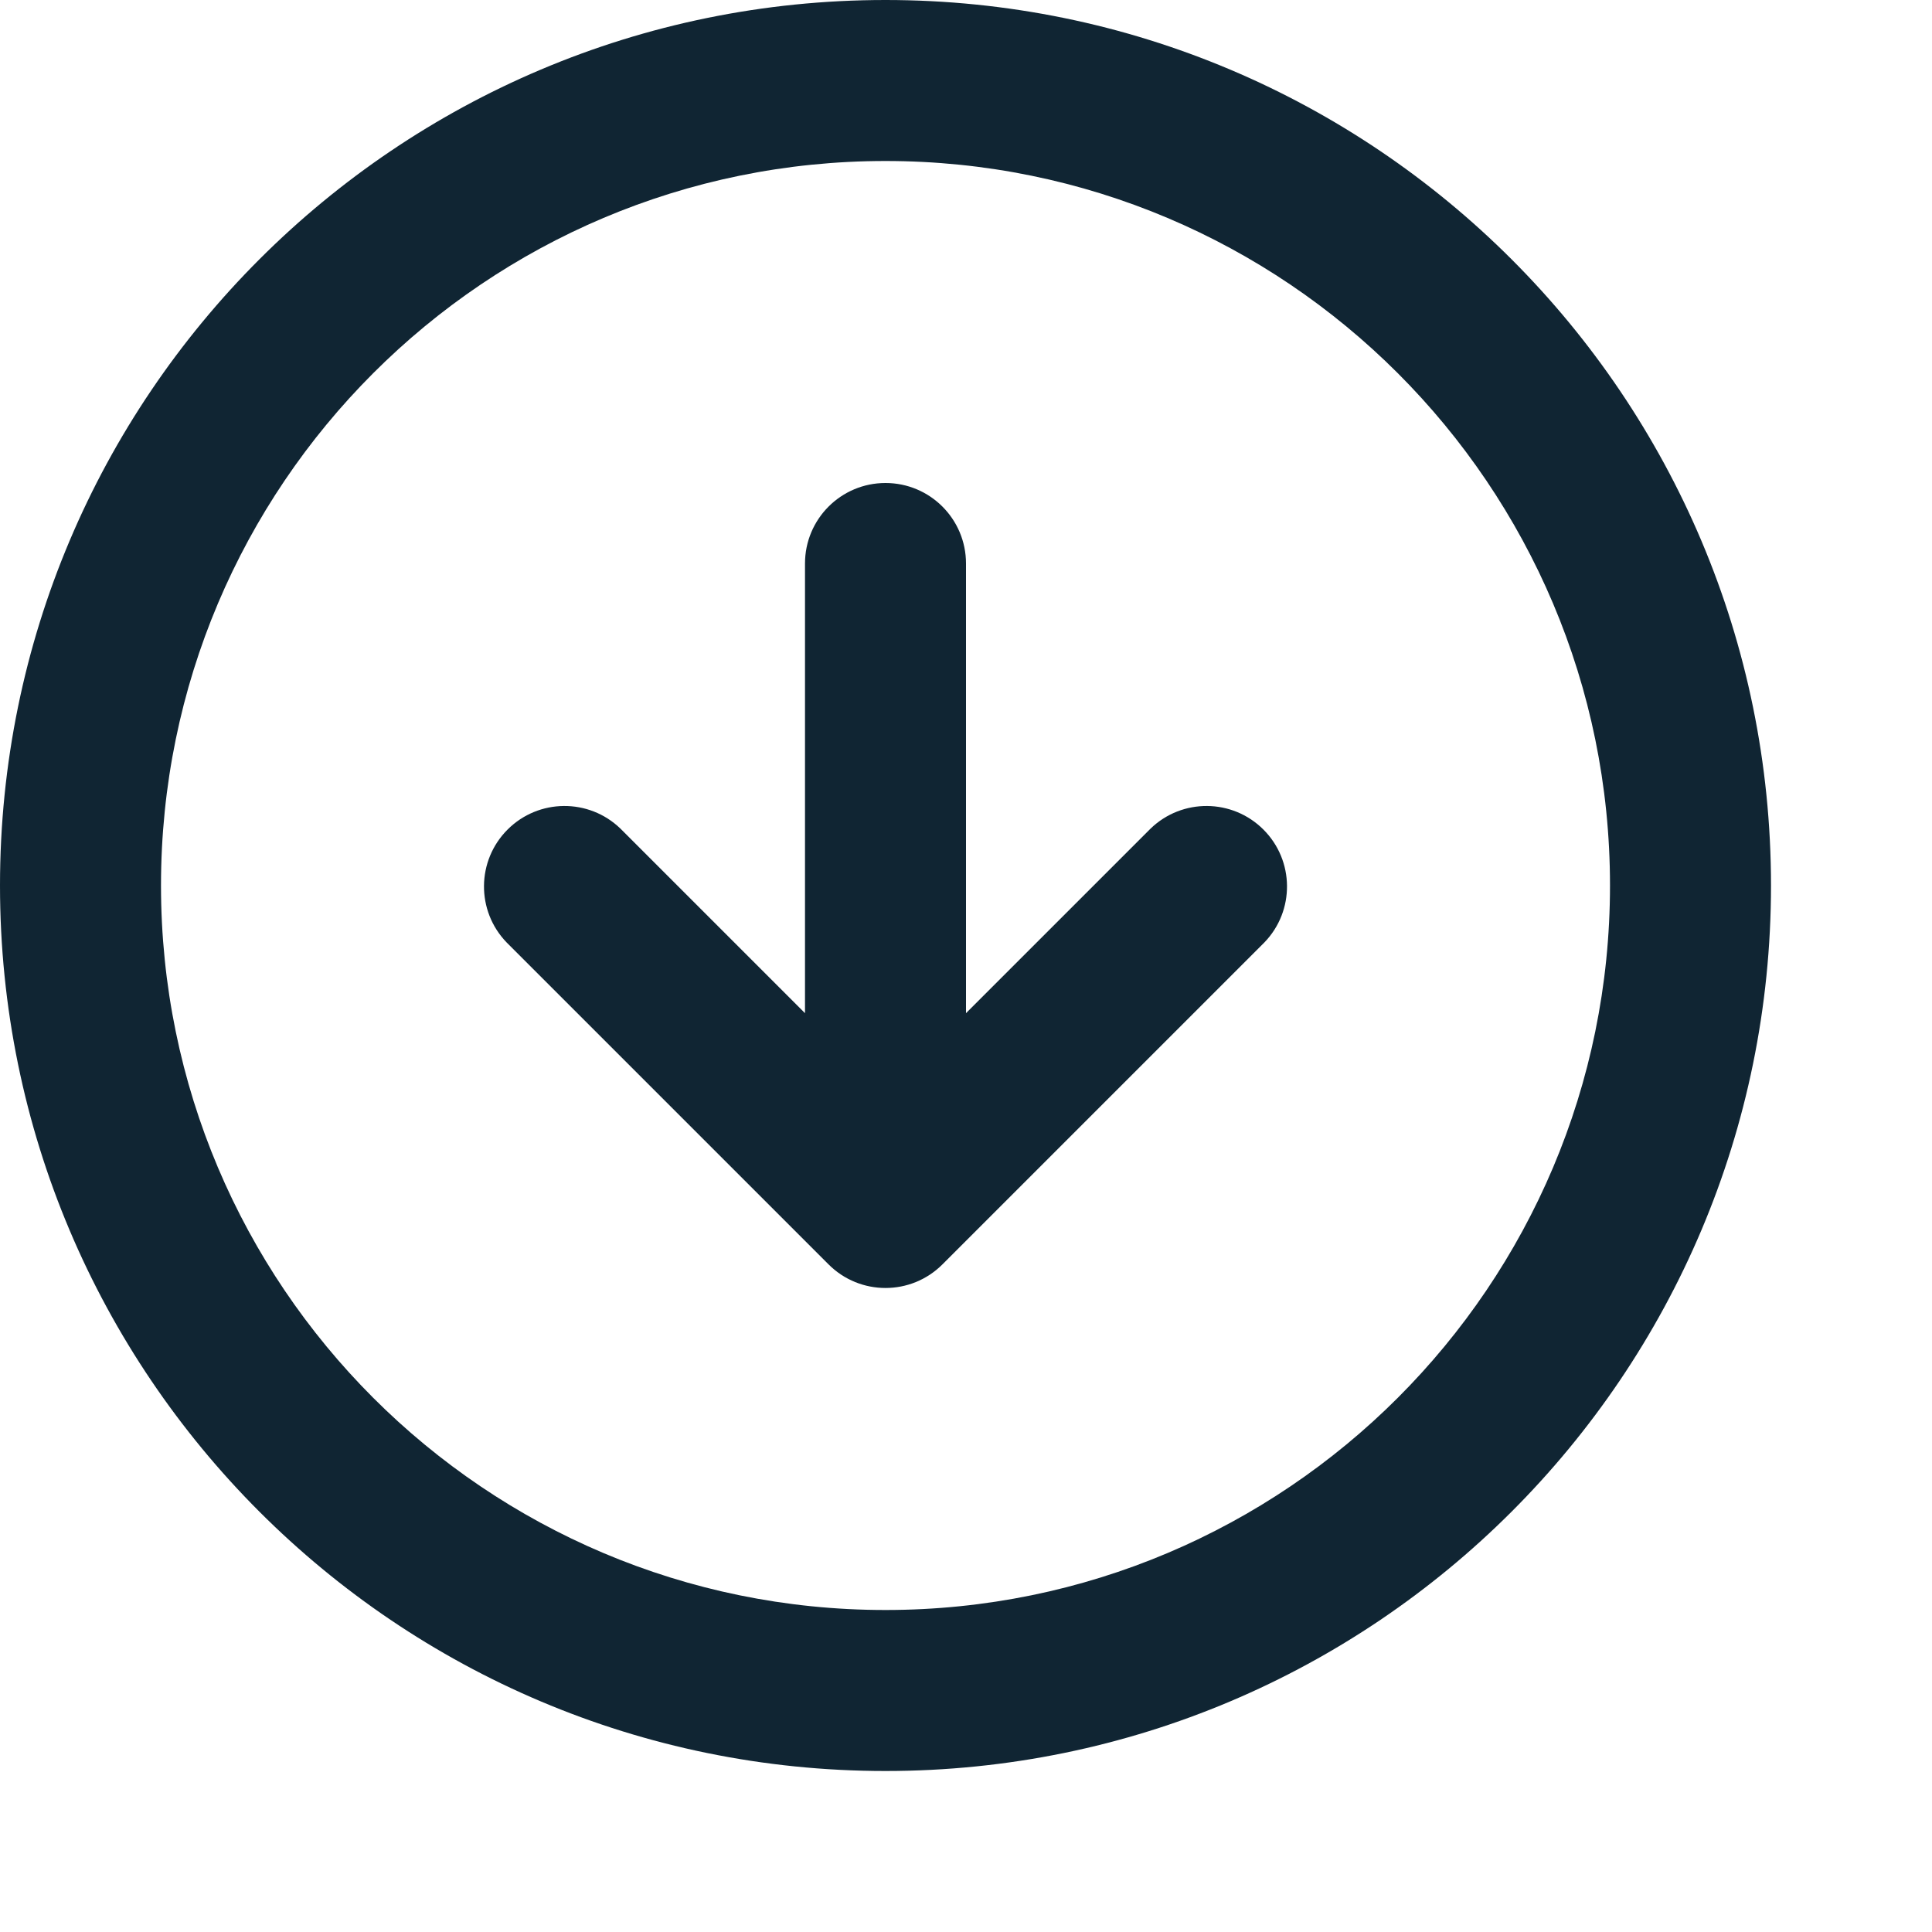
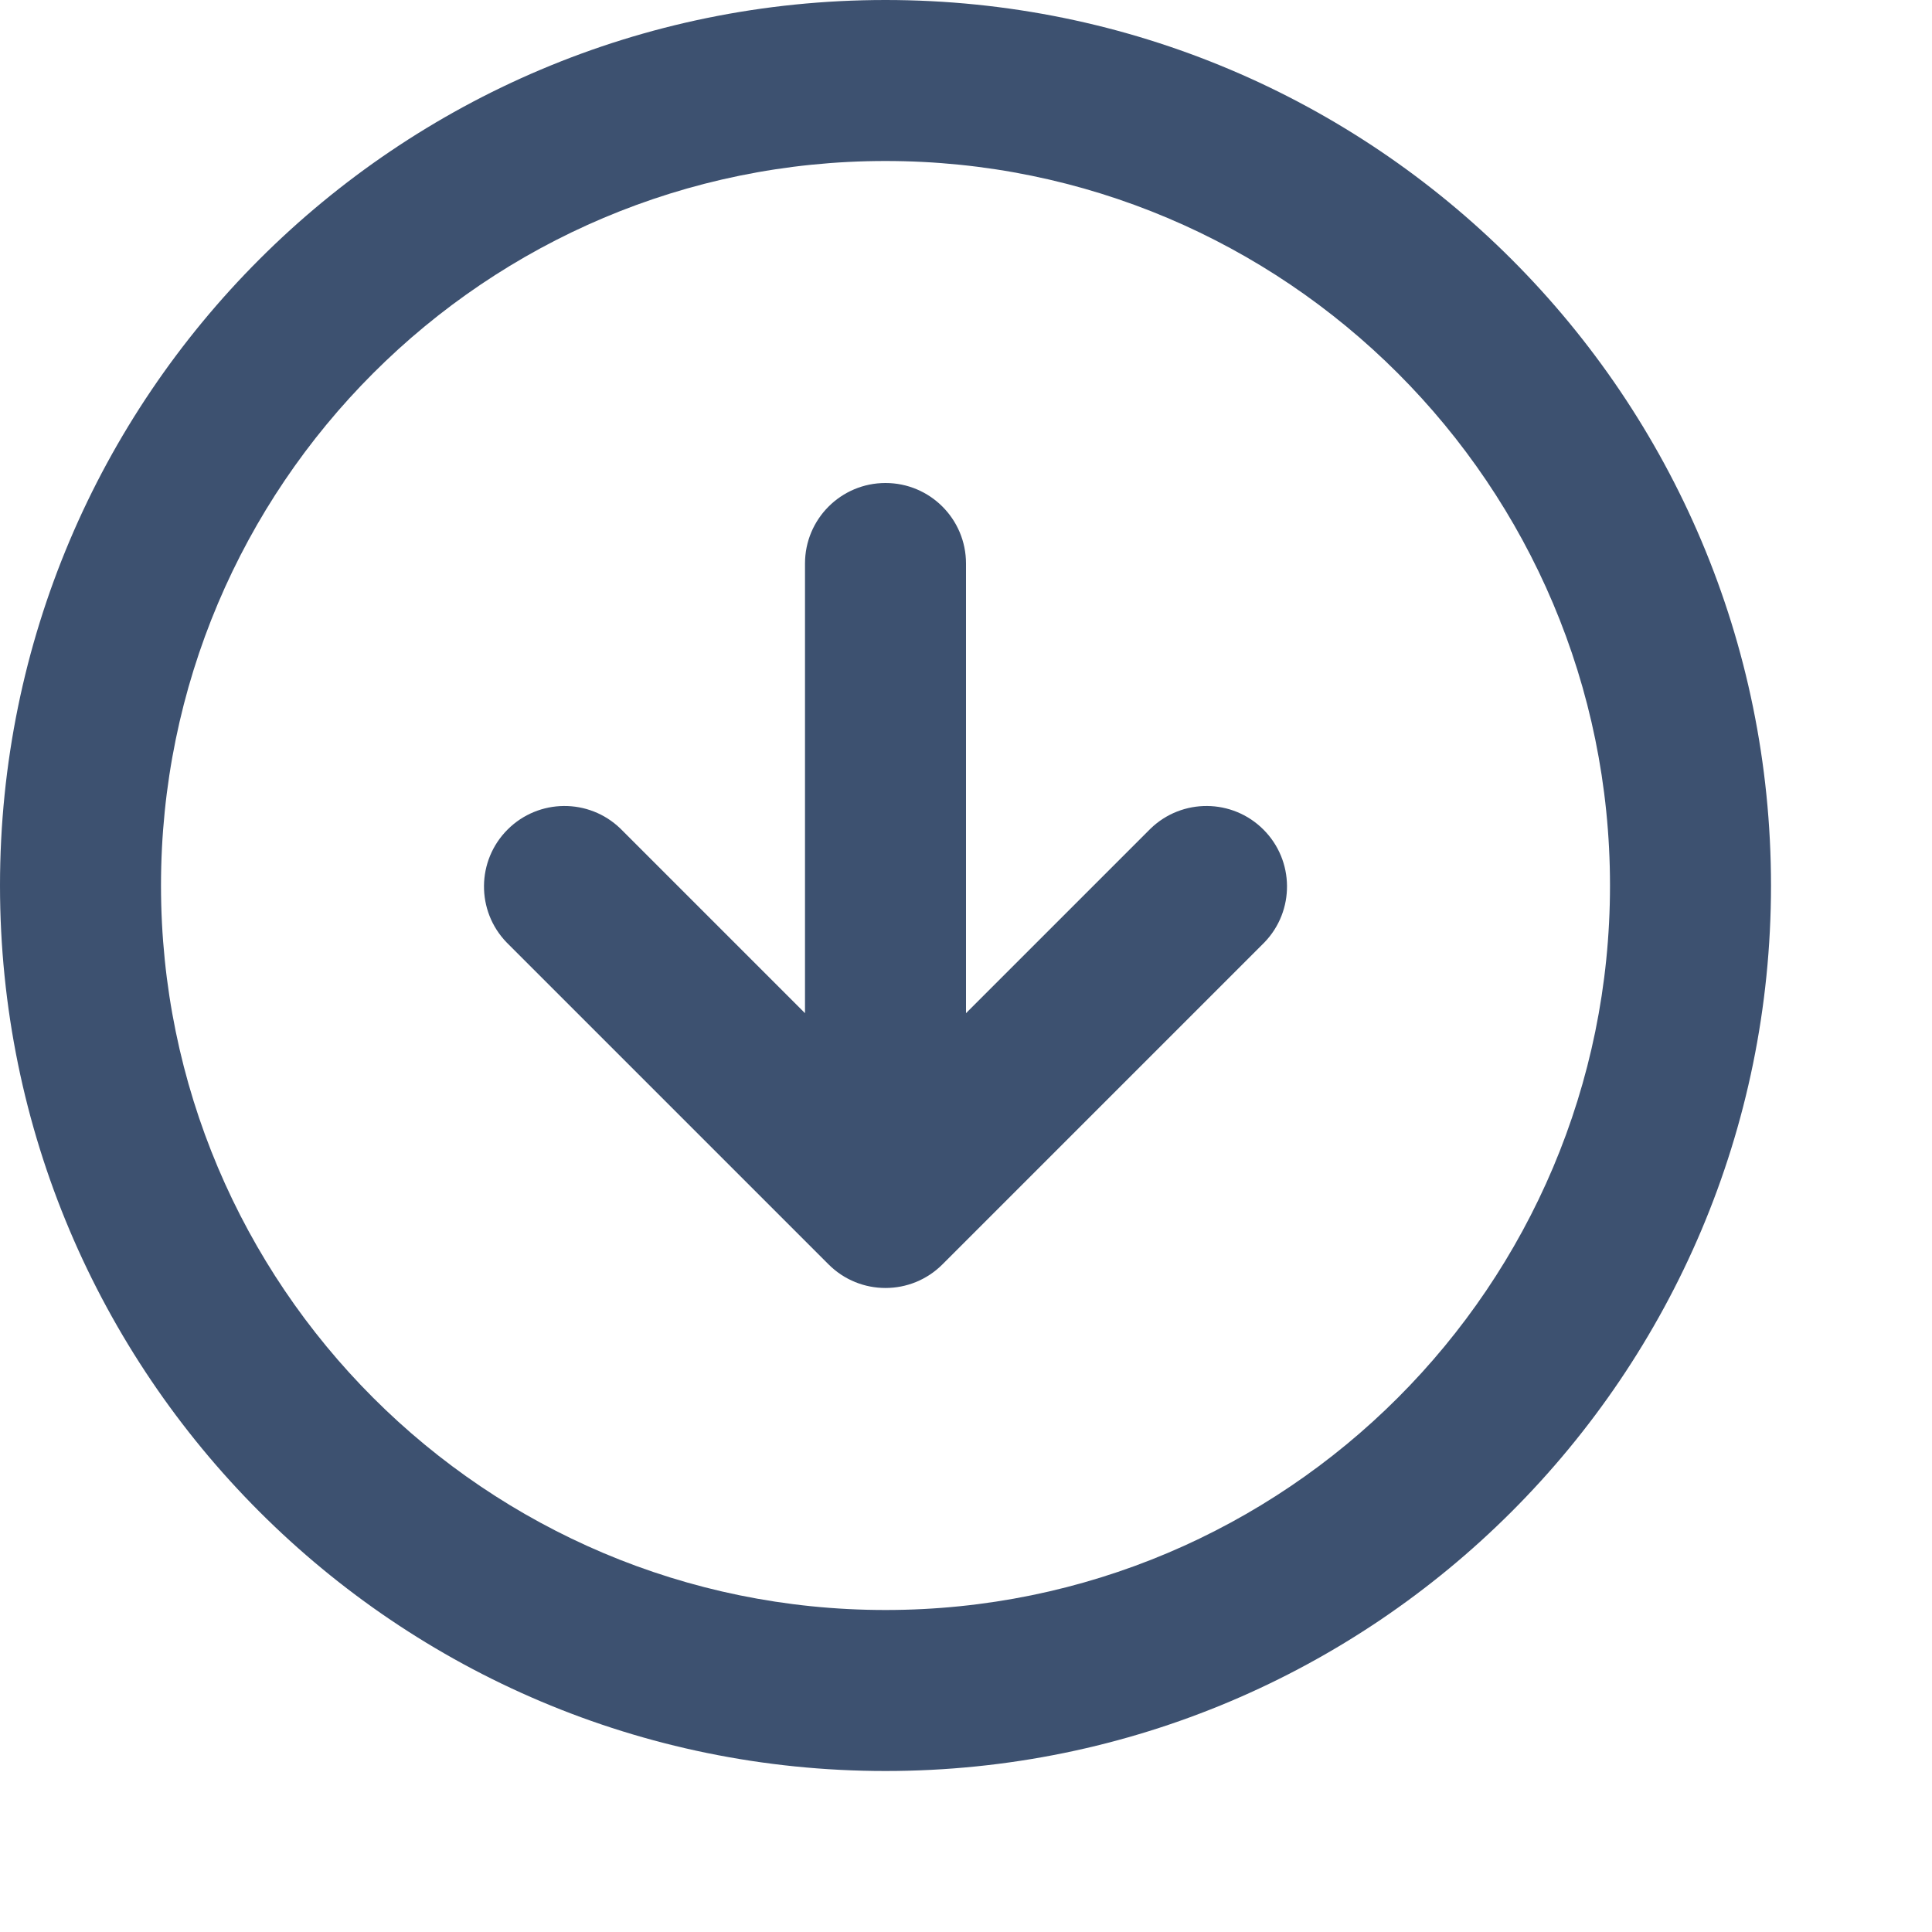
- <svg xmlns="http://www.w3.org/2000/svg" viewBox="0 0 24 24" fill="#102533">
+ <svg xmlns="http://www.w3.org/2000/svg" viewBox="0 0 24 24" fill="#3d5170">
  <path d="M12 12.586l2.293-2.293a1 1 0 0 1 1.414 1.414l-4 4a1 1 0 0 1-1.414 0l-4-4a1 1 0 0 1 1.414-1.414L10 12.586V7a1 1 0 1 1 2 0v5.586zM11 22C4.925 22 0 17.075 0 11S4.925 0 11 0s11 4.925 11 11-4.925 11-11 11zm0-2a9 9 0 1 0 0-18 9 9 0 0 0 0 18z" />
</svg>
